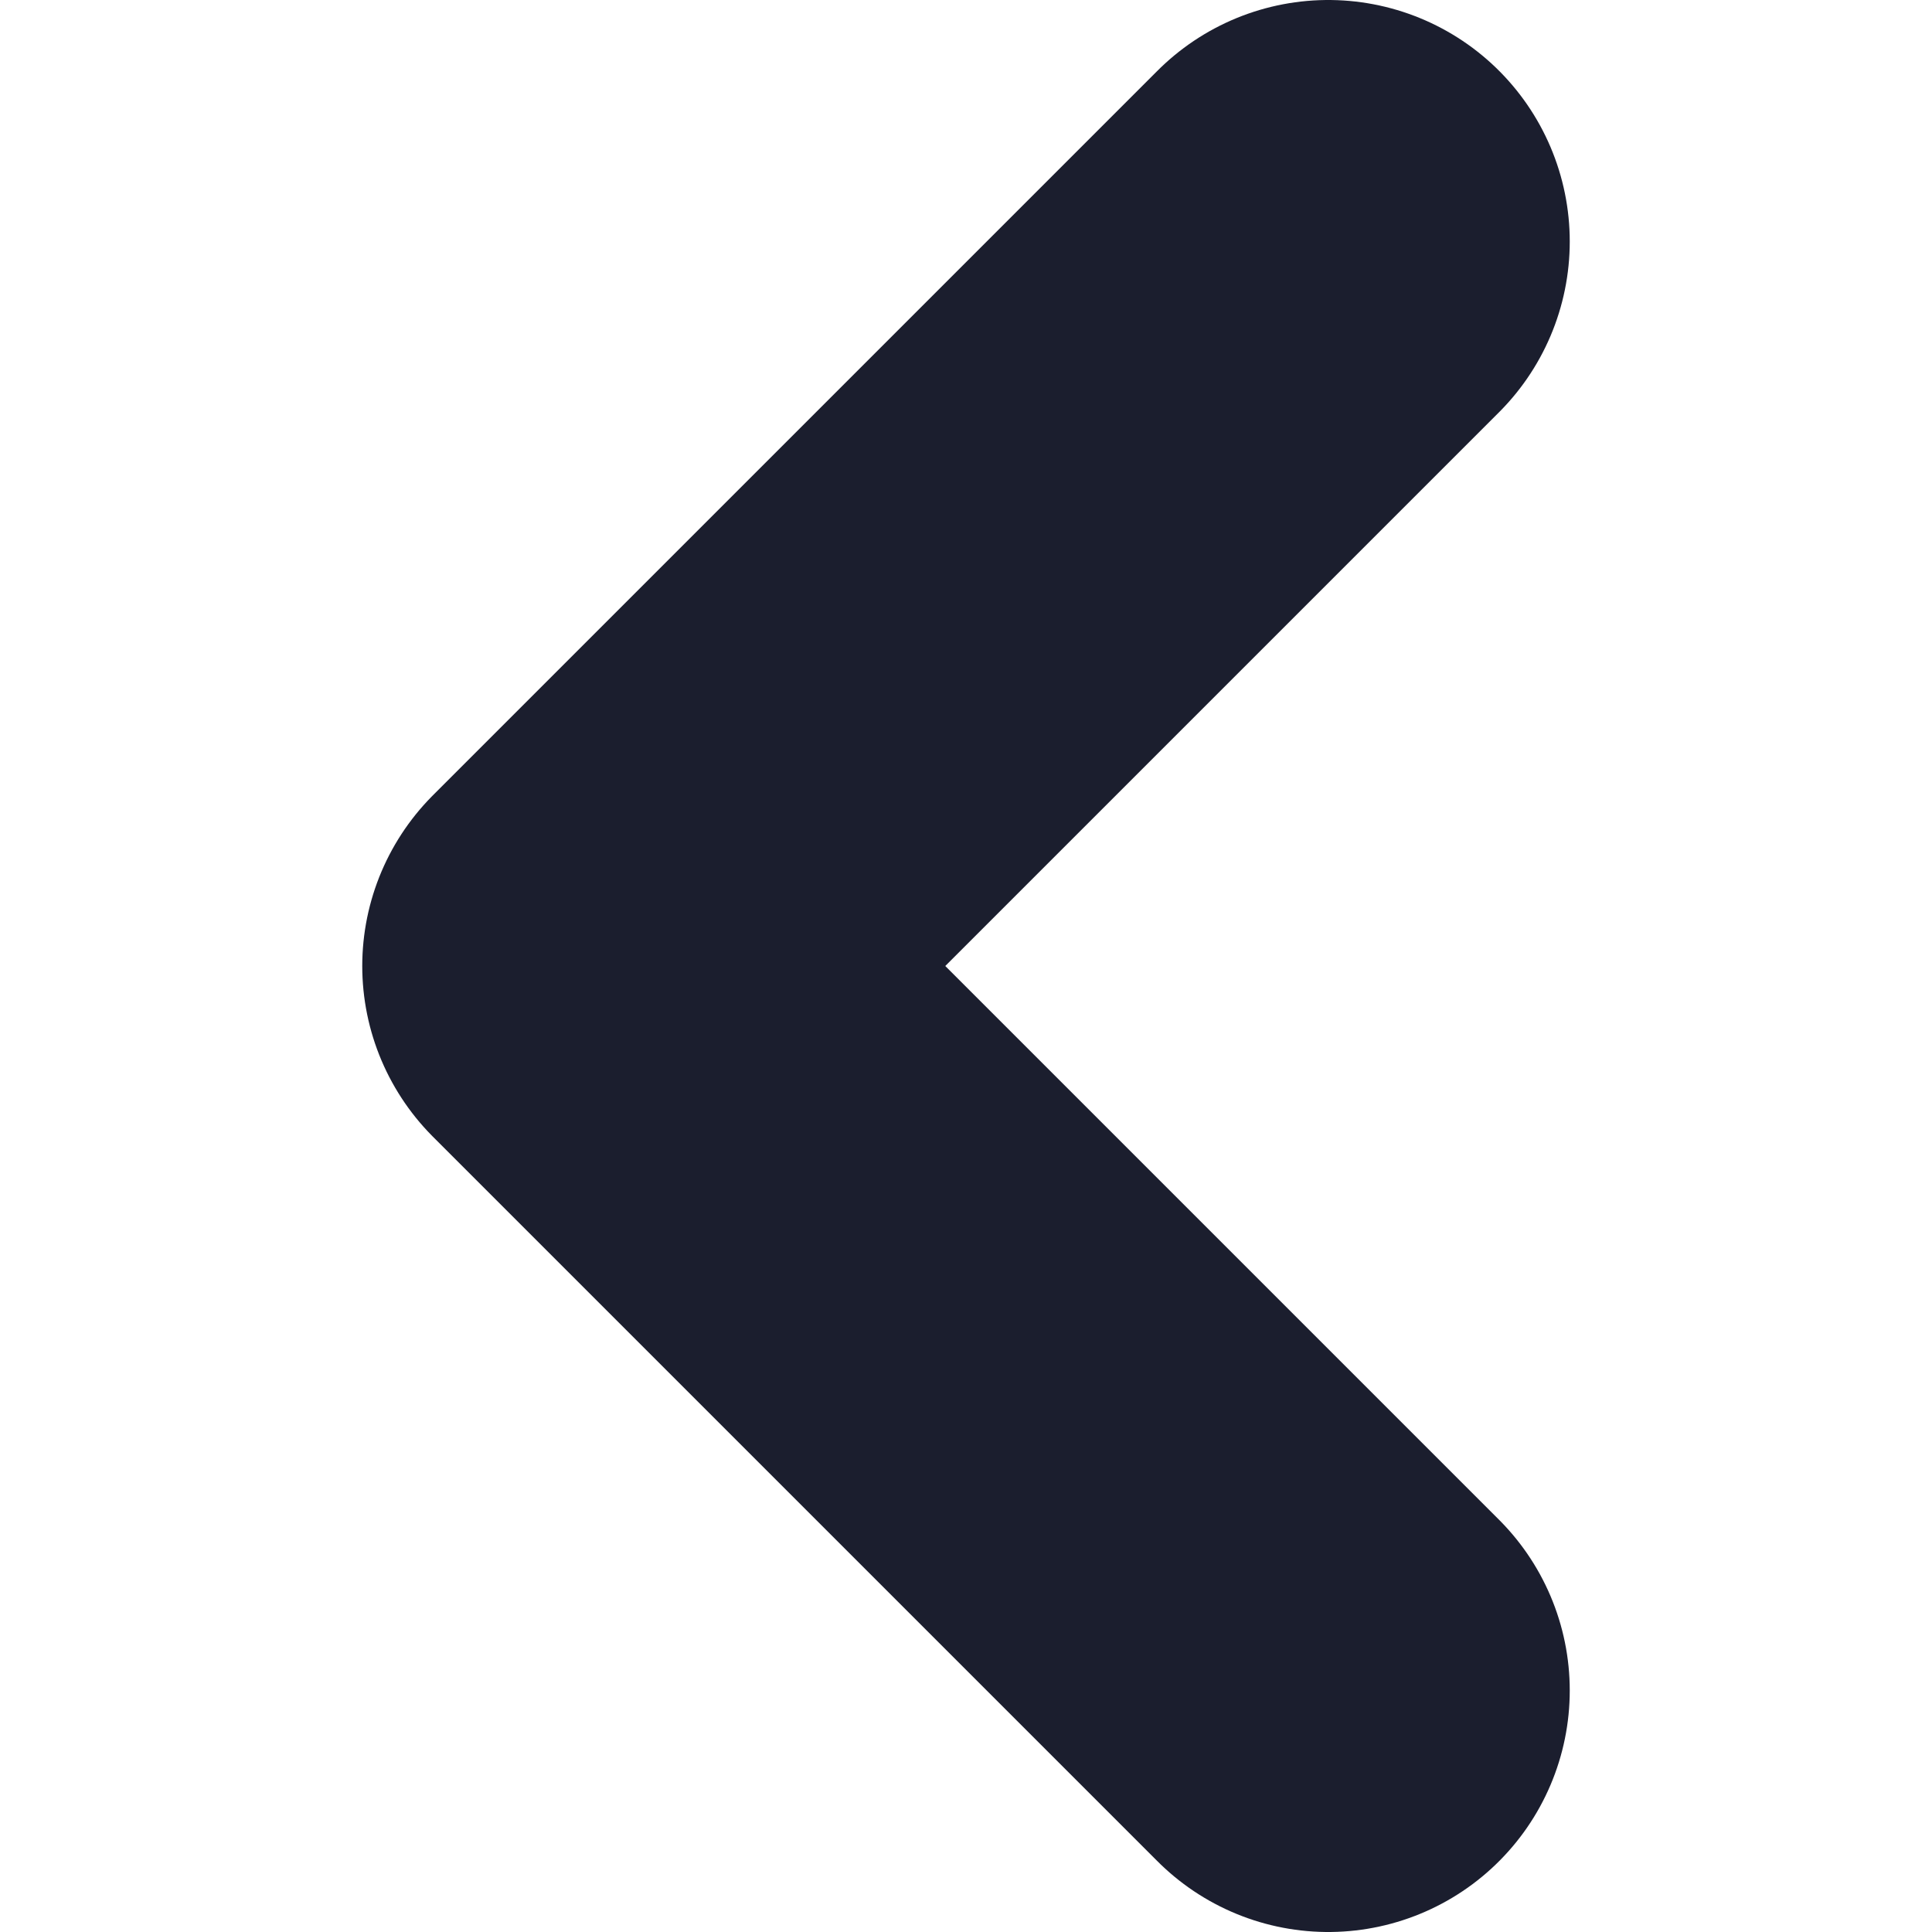
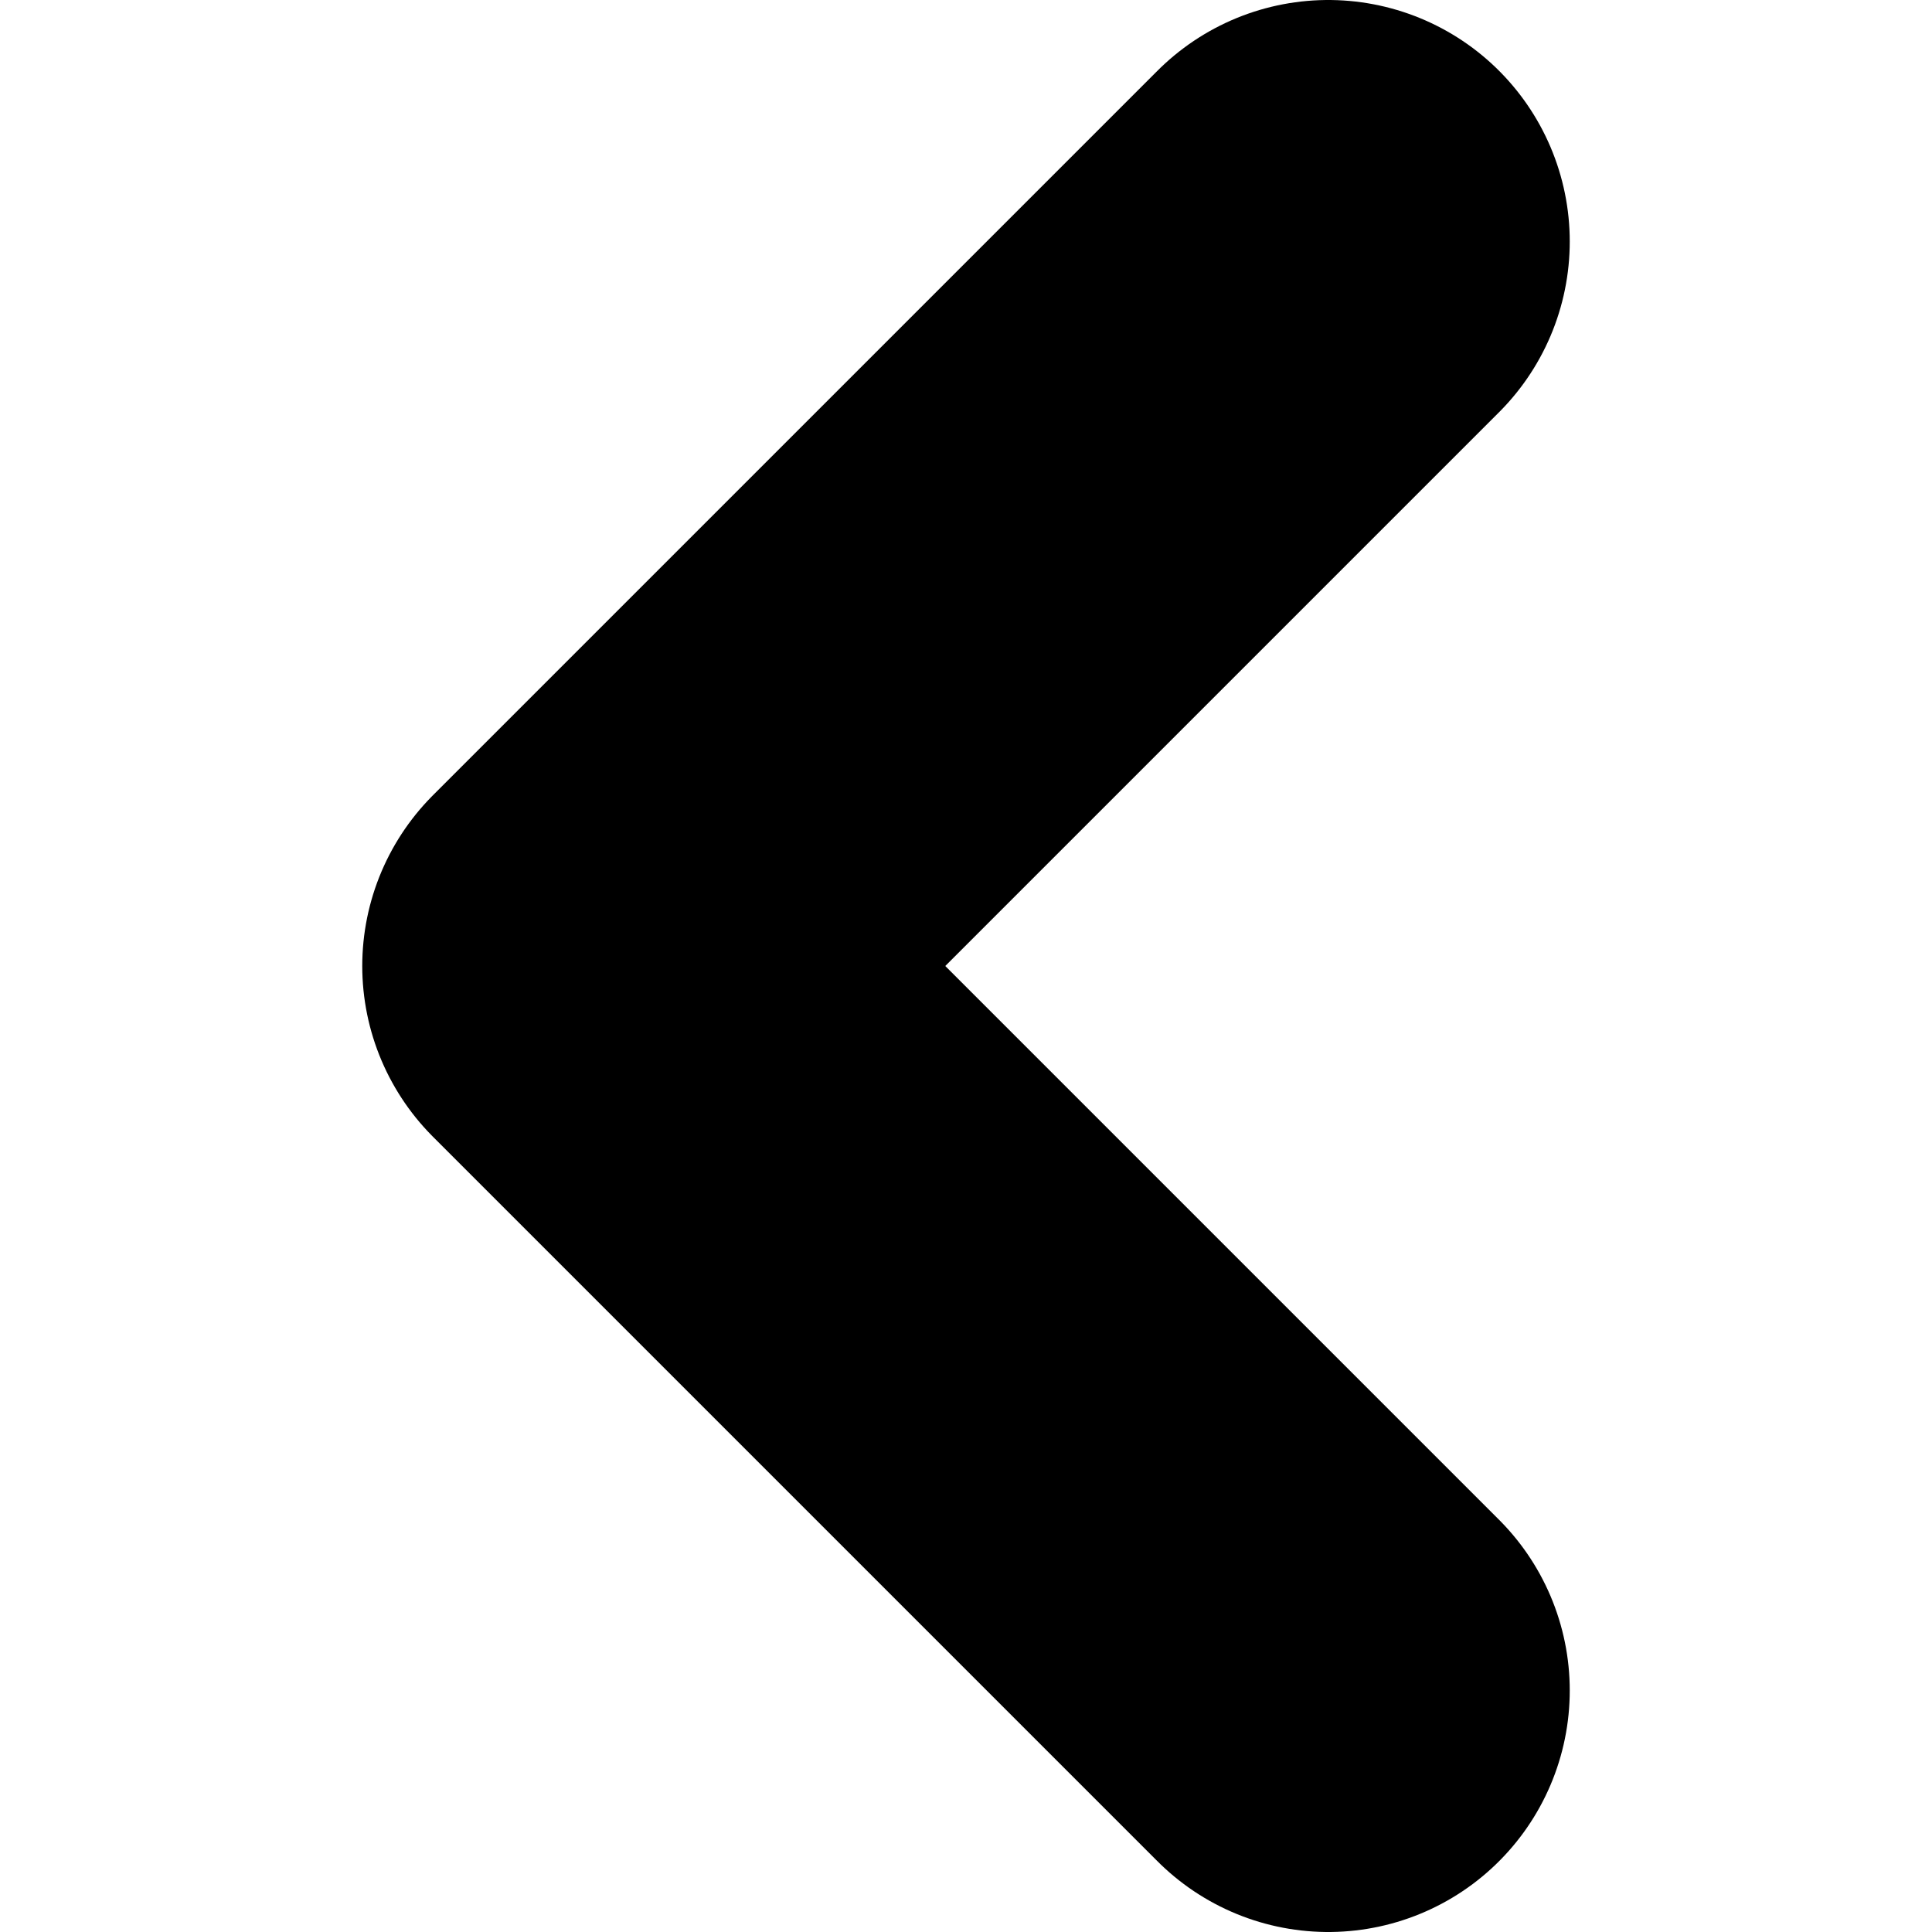
<svg xmlns="http://www.w3.org/2000/svg" viewBox="0 0 8 8" fill="none">
-   <path d="M5.5 1L2.5 4L5.5 7" stroke="#1B1E2E" class="icon-dark" stroke-width="2" stroke-linecap="round" stroke-linejoin="round" />
+   <path d="M5.5 1L2.5 4L5.5 7" stroke="currentColor" class="icon-dark" stroke-width="2" stroke-linecap="round" stroke-linejoin="round" />
</svg>
